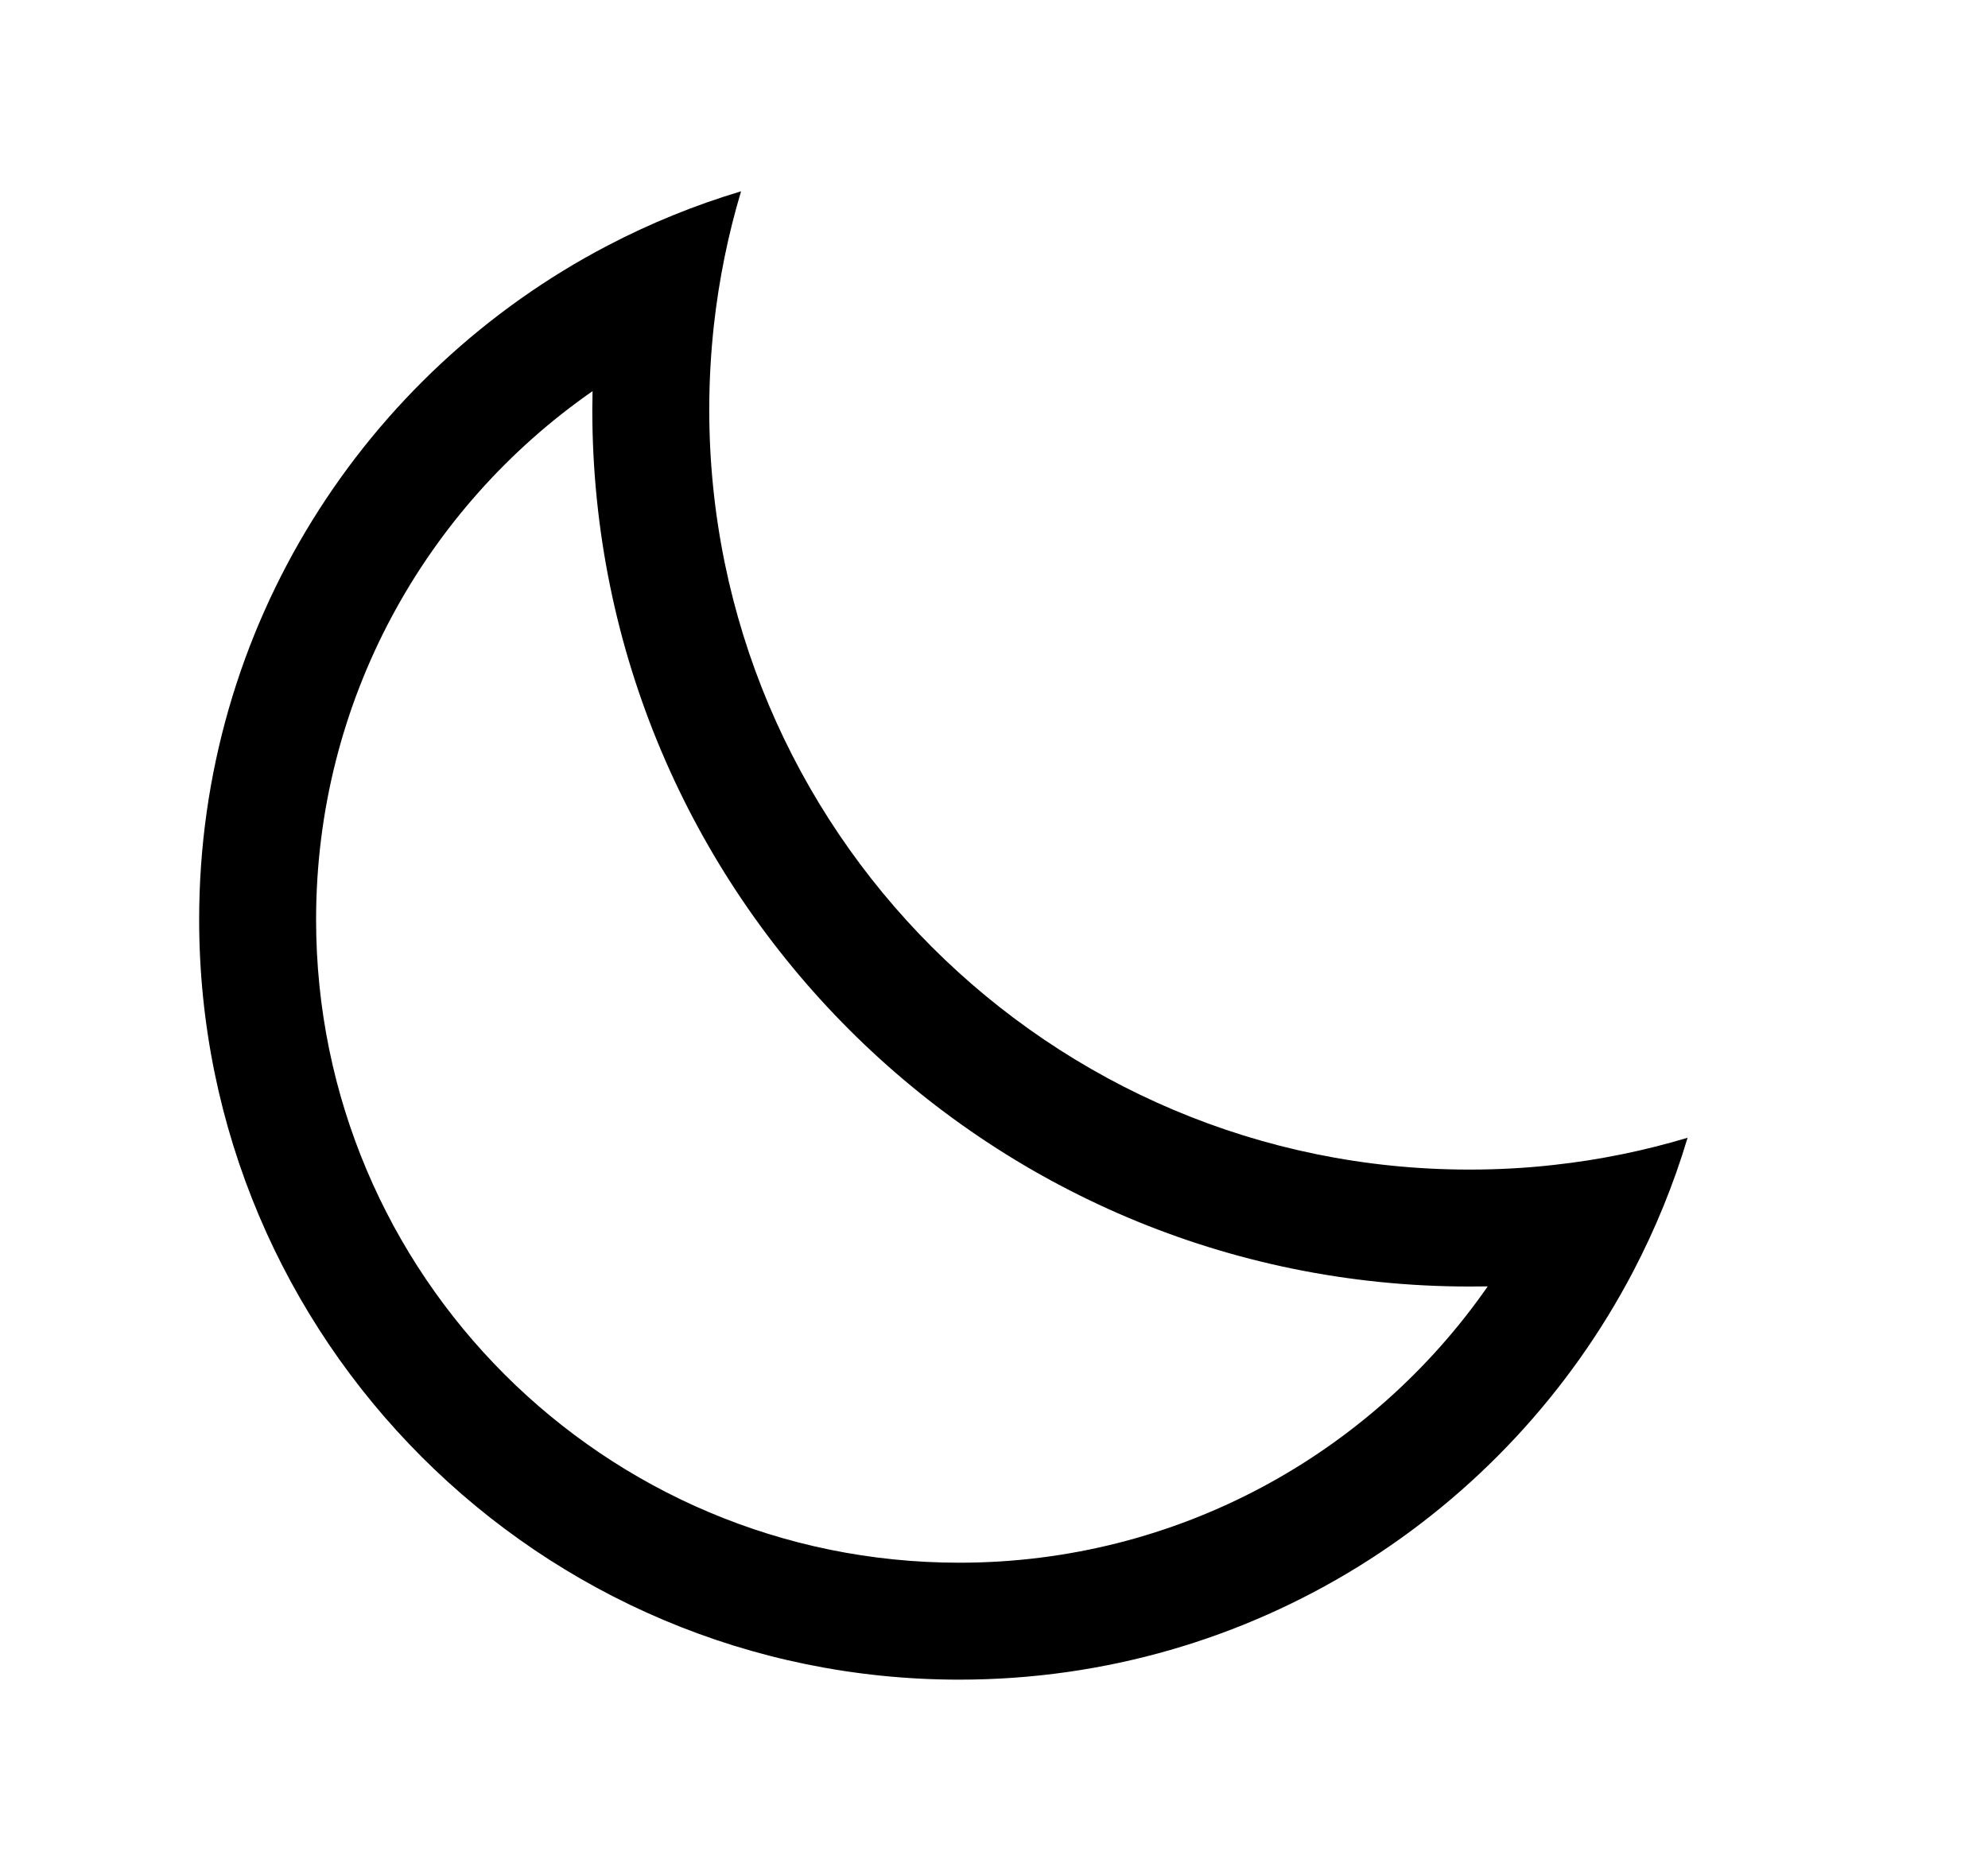
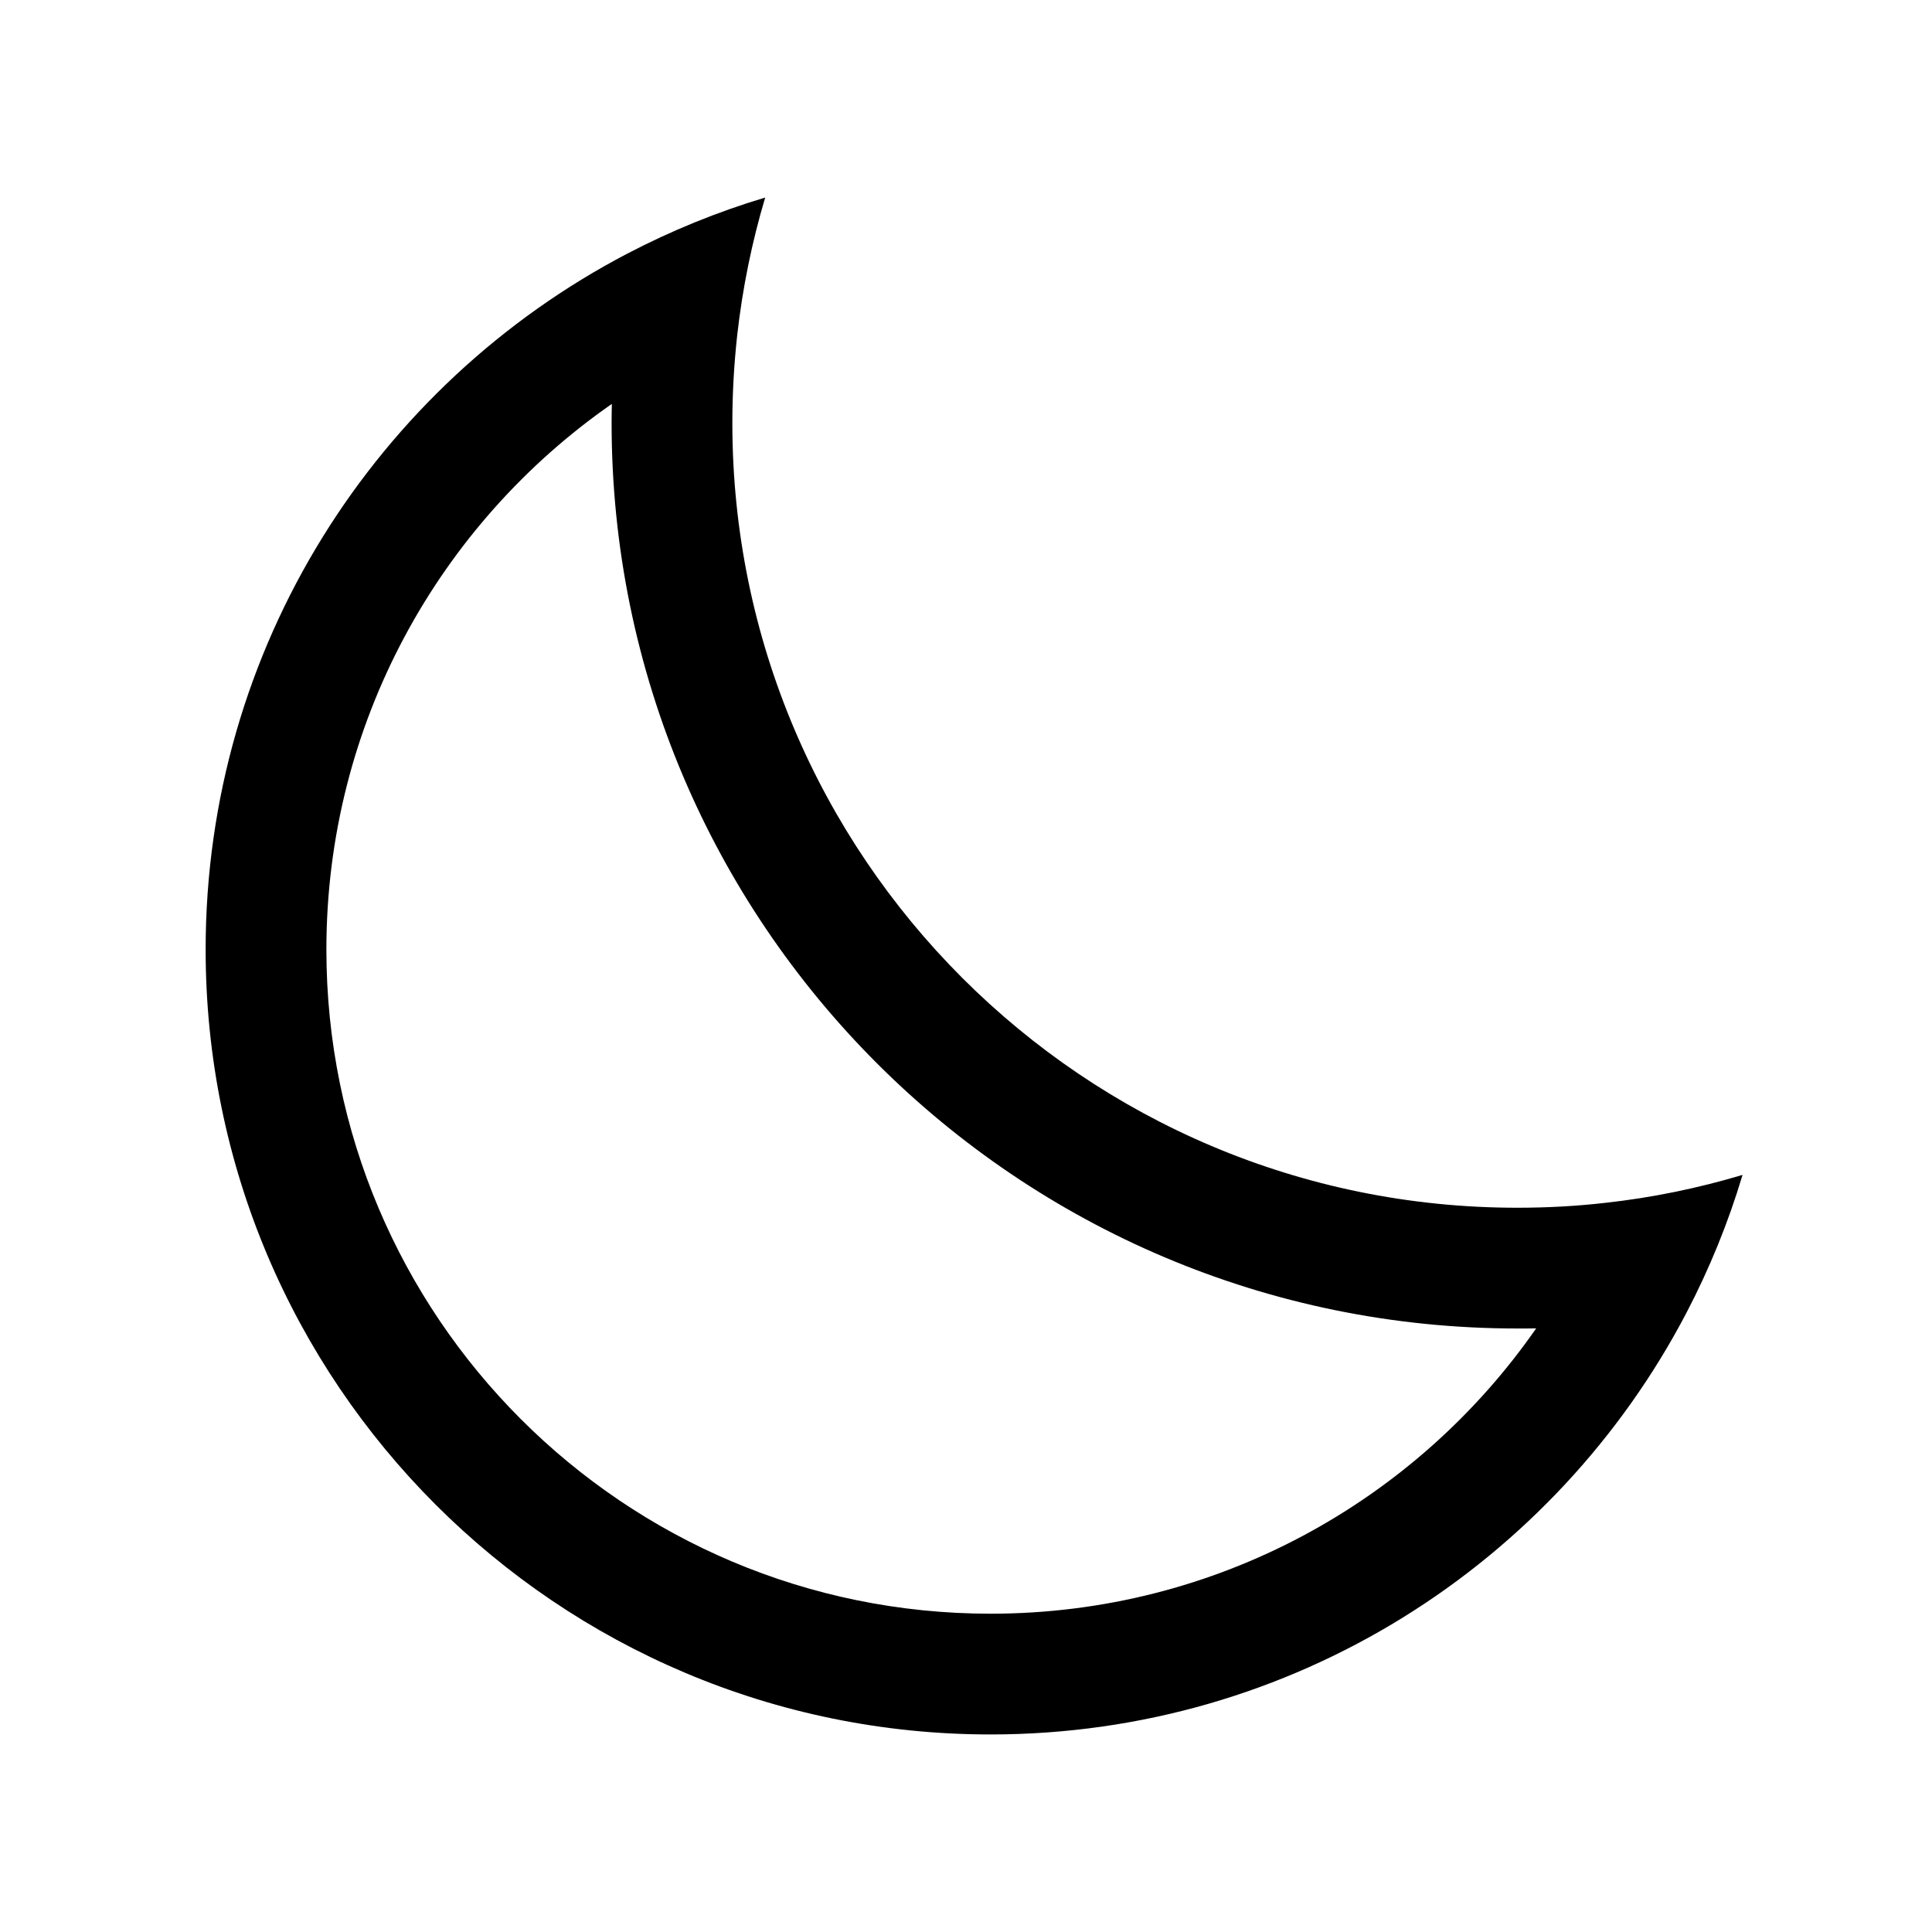
- <svg xmlns="http://www.w3.org/2000/svg" width="17" height="16" viewBox="0 0 17 16" fill="none">
+ <svg xmlns="http://www.w3.org/2000/svg" width="16" height="16" viewBox="0 0 16 16" fill="none">
  <path fill-rule="evenodd" clip-rule="evenodd" d="M2.703 7.864C2.703 10.902 5.166 13.364 8.203 13.364C10.074 13.364 11.729 12.429 12.722 11.001C12.67 11.002 12.618 11.002 12.565 11.002C8.423 11.002 5.065 7.644 5.065 3.502C5.065 3.45 5.066 3.397 5.067 3.345C3.638 4.339 2.703 5.993 2.703 7.864ZM5.196 2.1C3.12 3.185 1.703 5.359 1.703 7.864C1.703 11.454 4.614 14.364 8.203 14.364C10.708 14.364 12.882 12.947 13.967 10.871C14.156 10.509 14.312 10.128 14.431 9.73C14.063 9.84 13.682 9.919 13.289 9.962C13.052 9.989 12.81 10.002 12.565 10.002C8.975 10.002 6.065 7.092 6.065 3.502C6.065 3.257 6.079 3.016 6.105 2.778C6.149 2.386 6.227 2.004 6.337 1.636C5.939 1.755 5.558 1.911 5.196 2.1Z" fill="currentColor" />
</svg>
